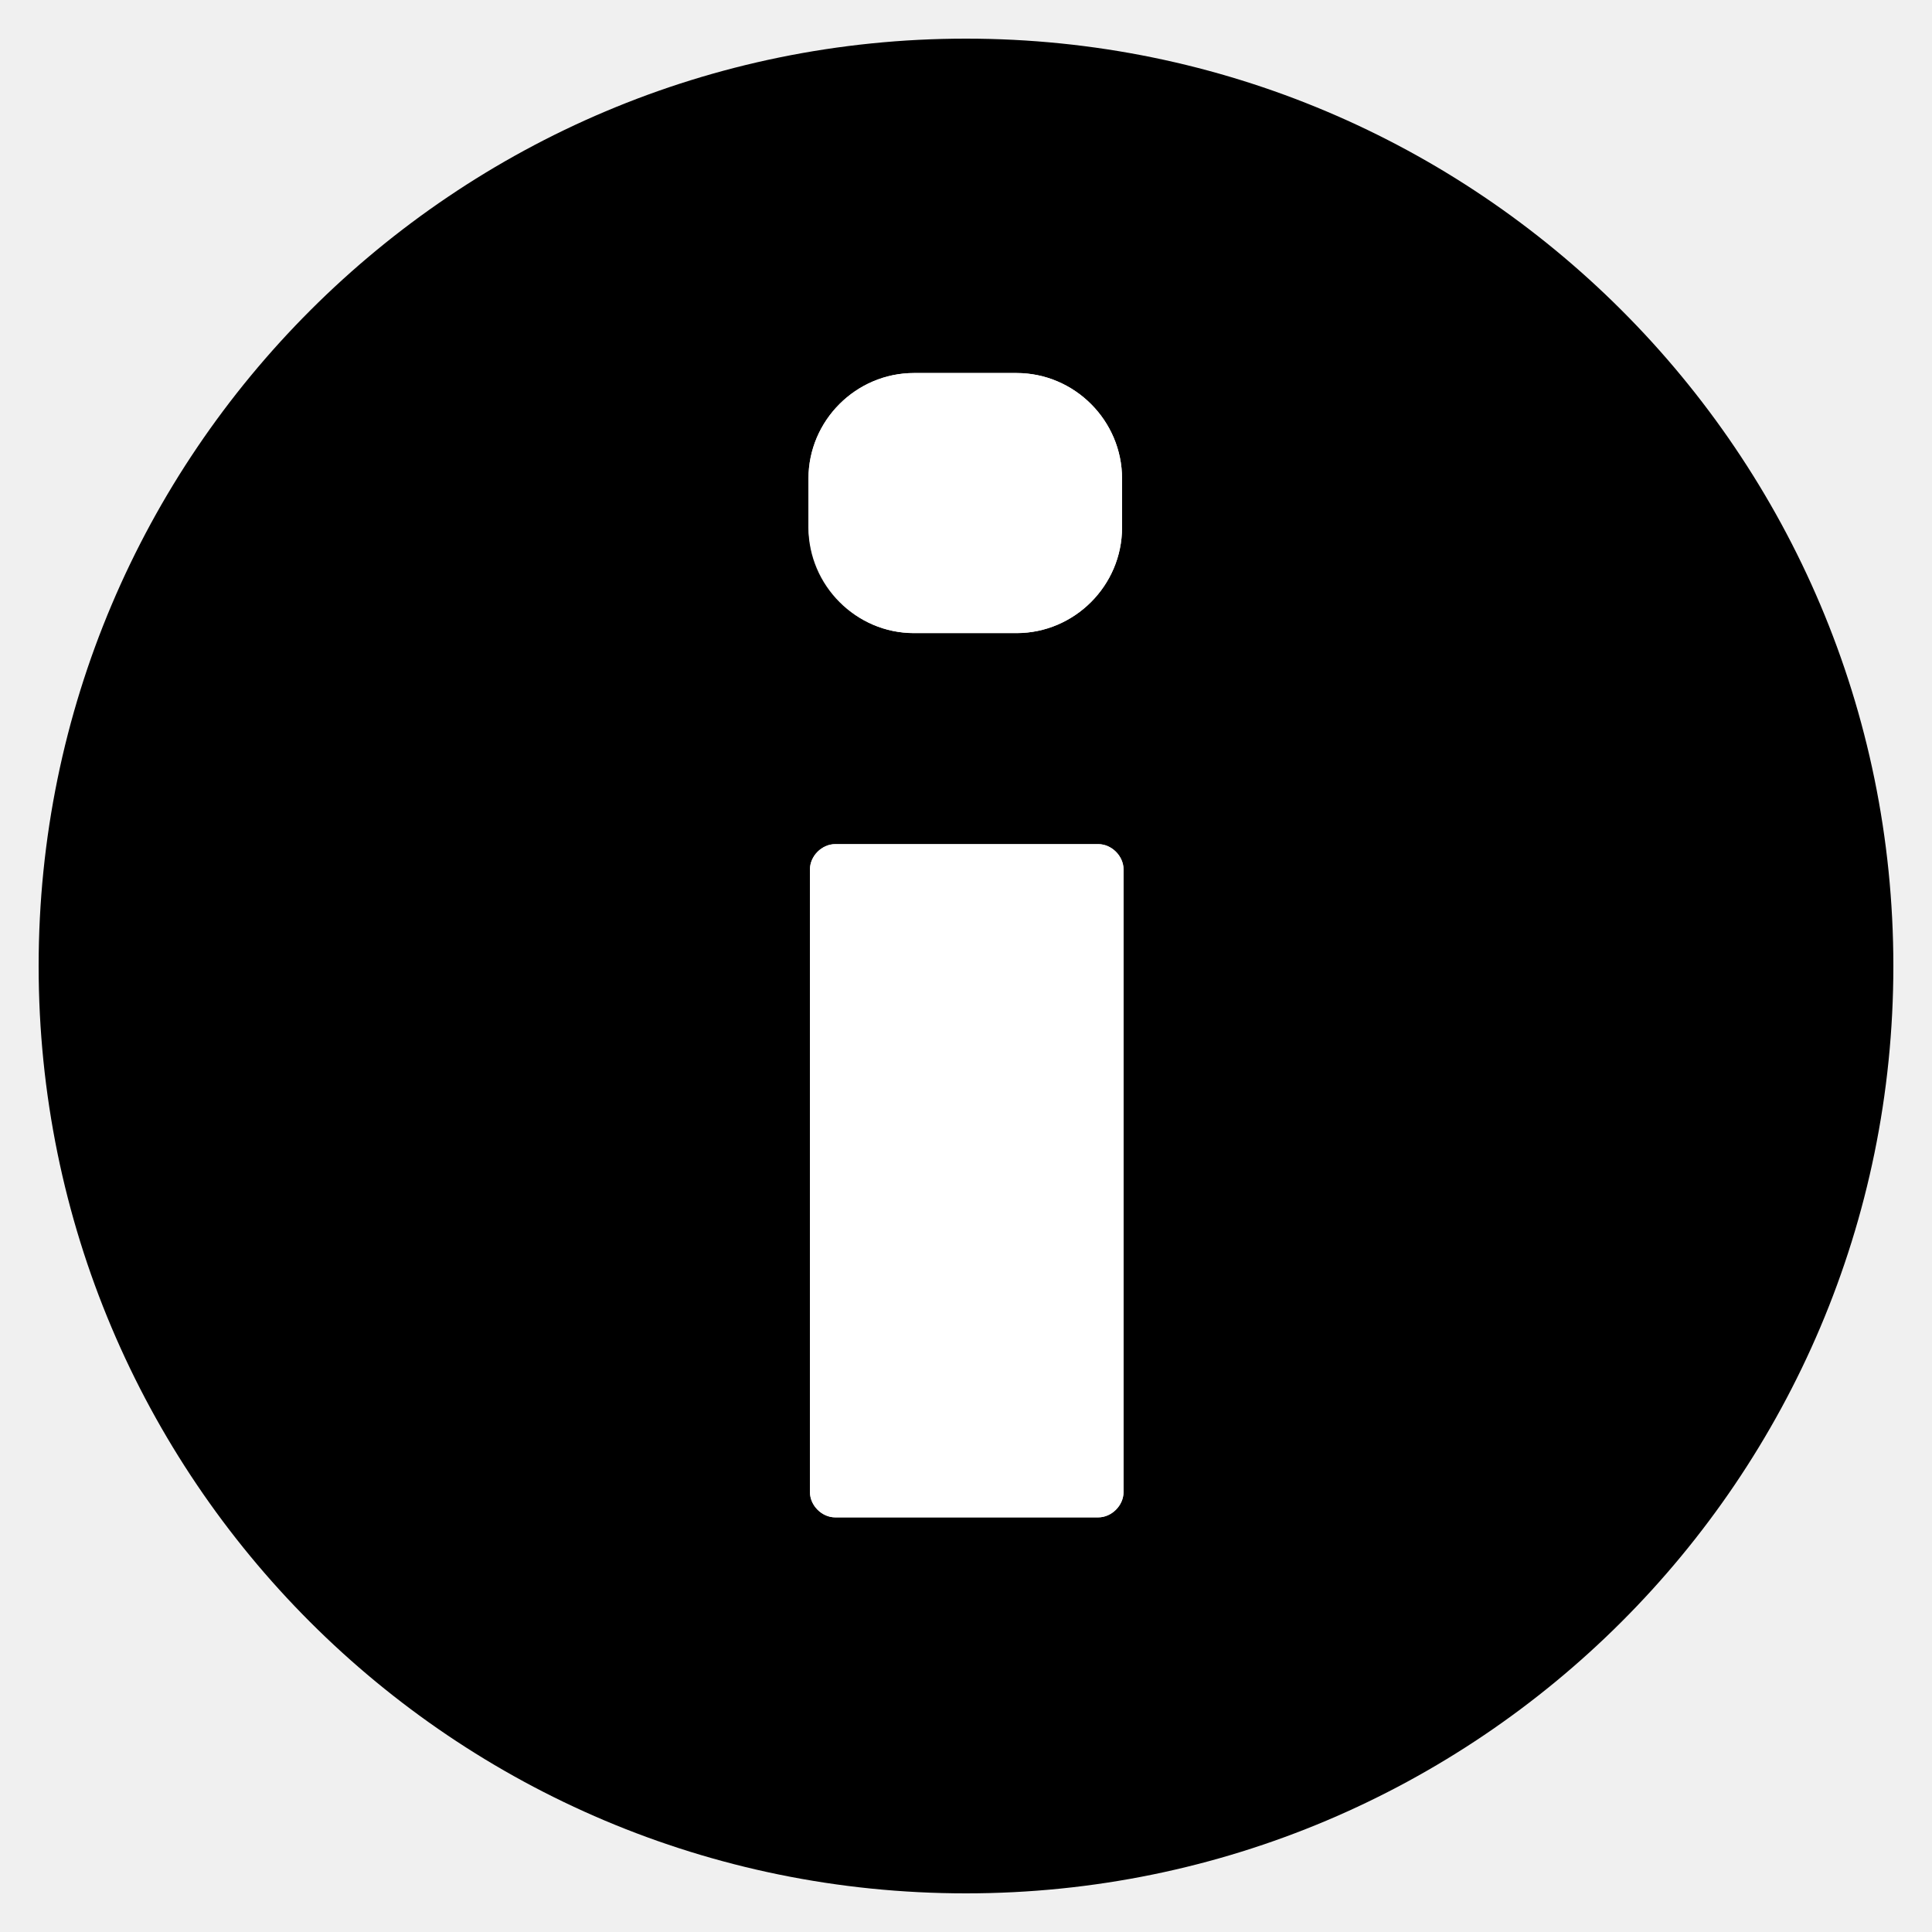
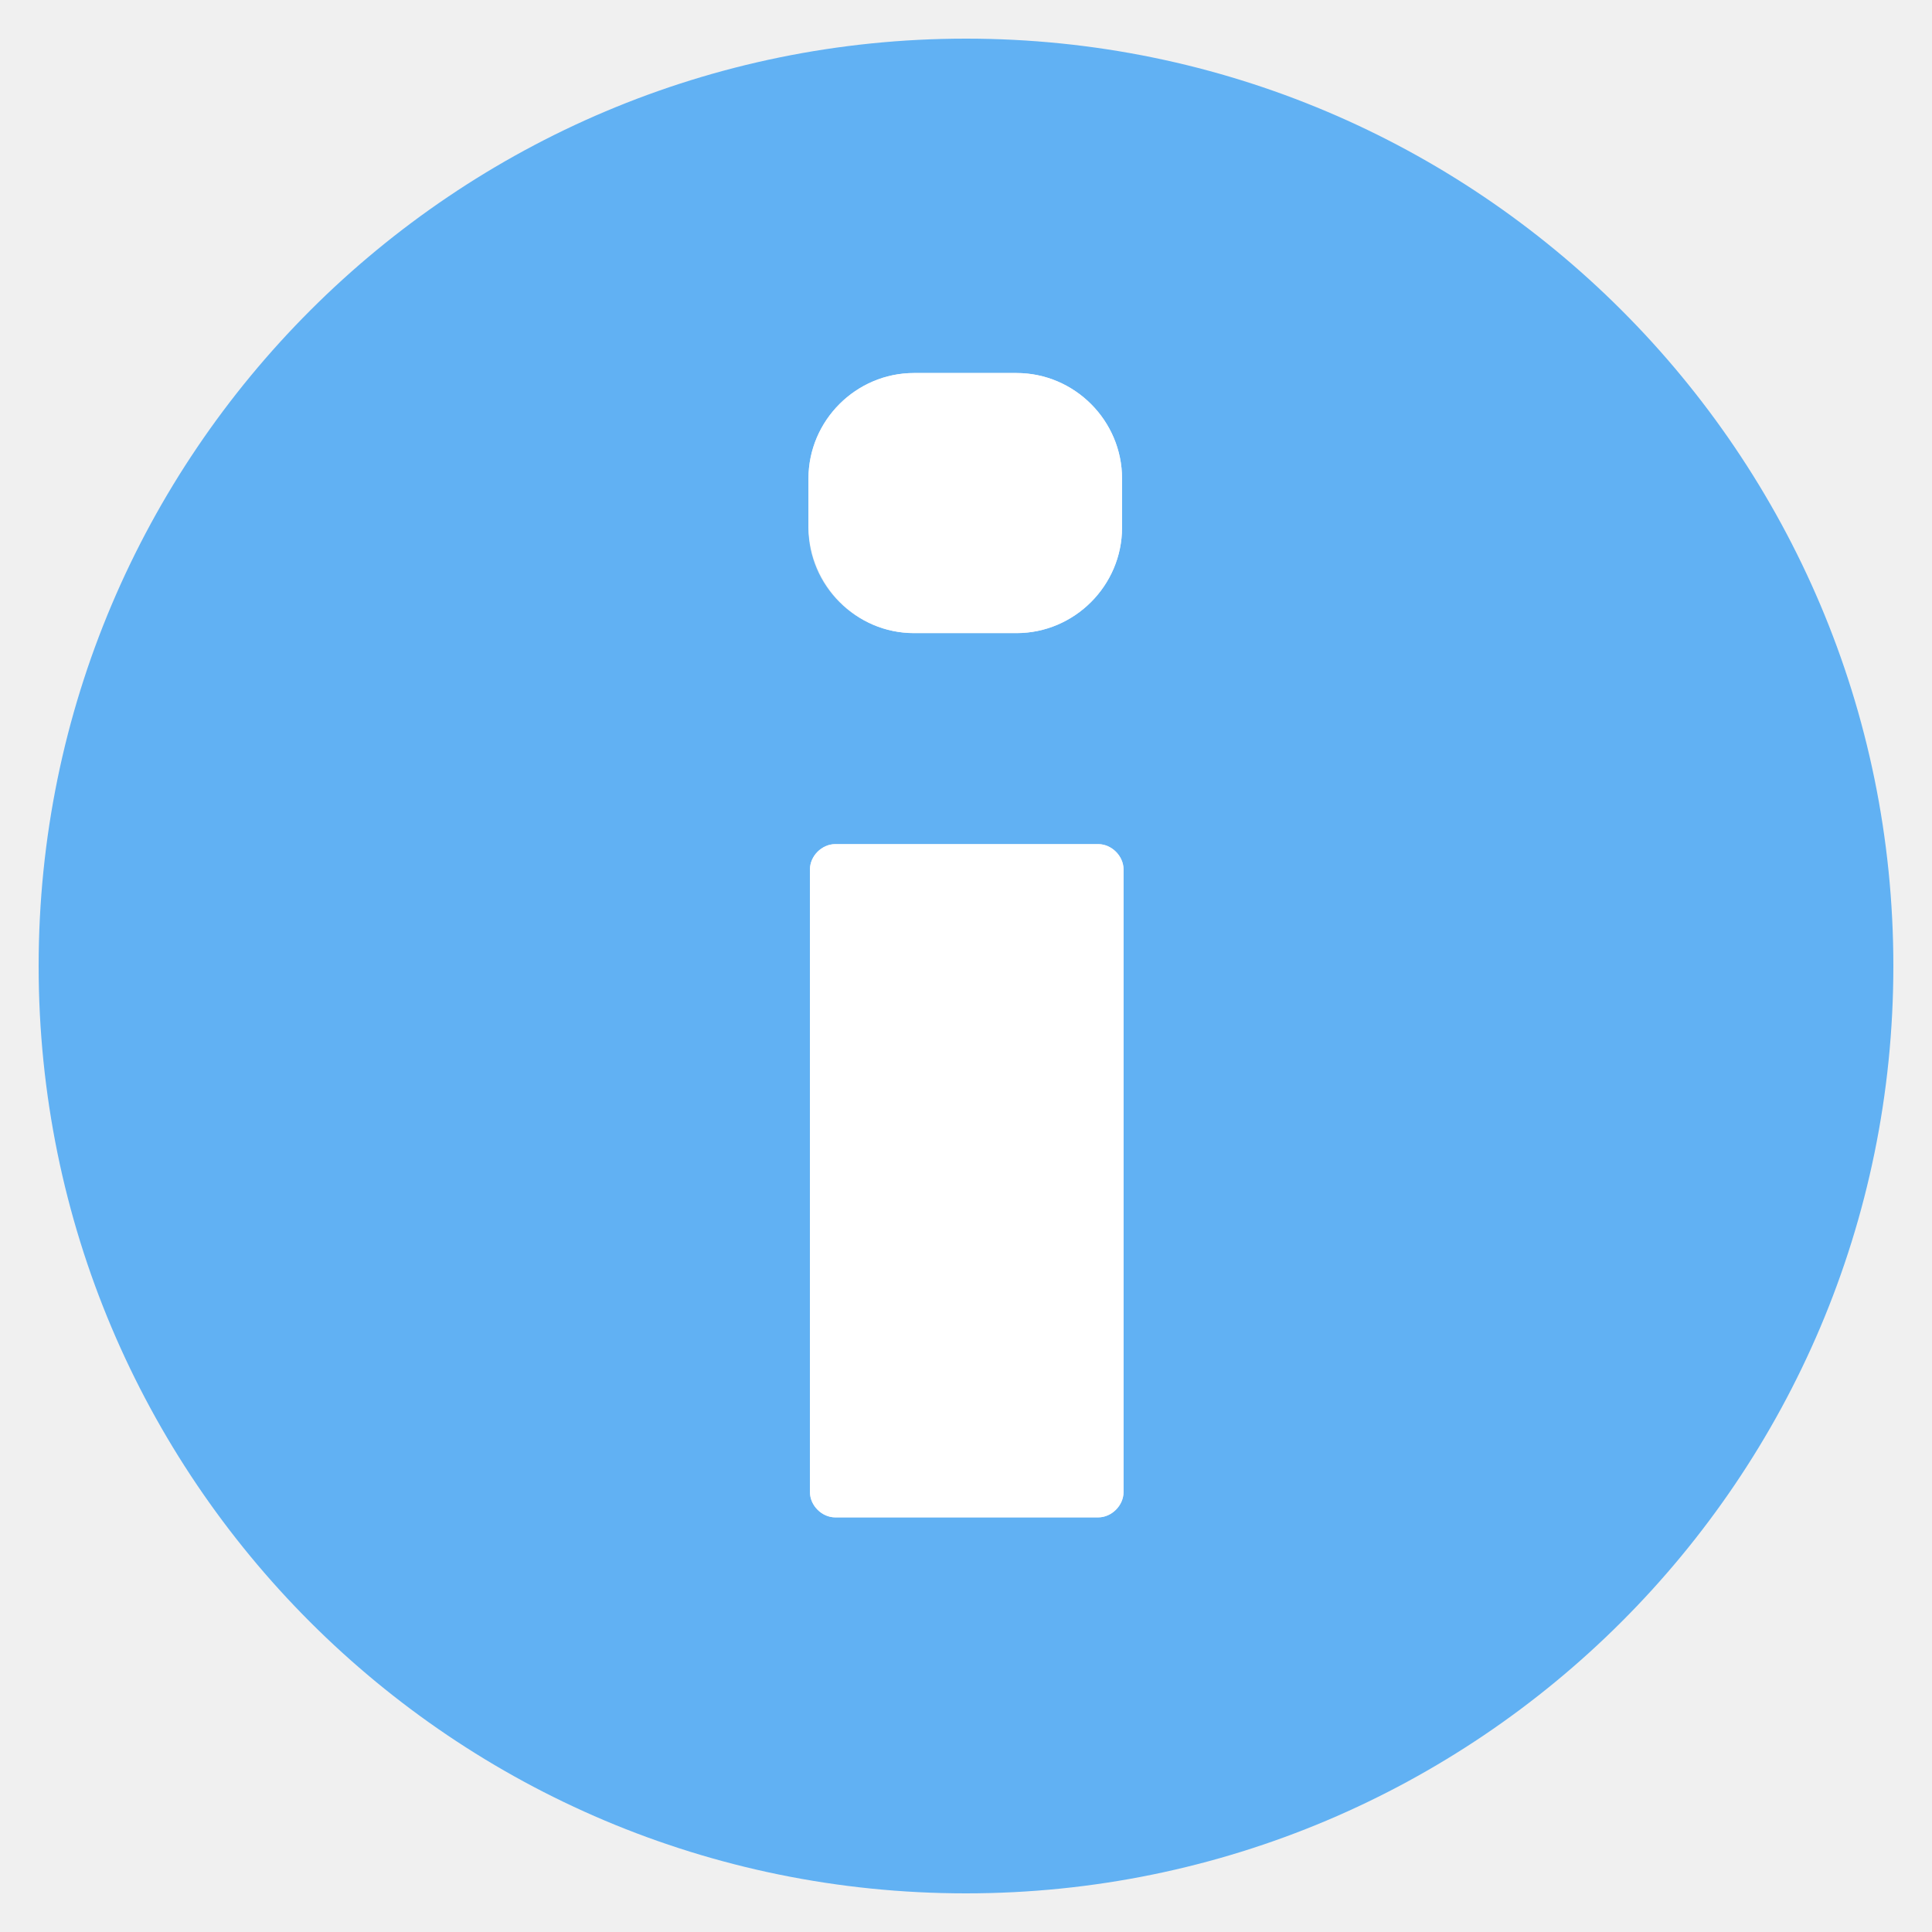
- <svg xmlns="http://www.w3.org/2000/svg" version="1.1" baseProfile="tiny" id="Layer_1" x="0px" y="0px" viewBox="-240 332 130 130" xml:space="preserve">
+ <svg xmlns="http://www.w3.org/2000/svg" version="1.1" xml:space="preserve" baseProfile="tiny" id="Layer_1" y="0px" viewBox="-240 332 130 130" x="0px">
  <g id="Layer_1_1_">
-     <path fill="#000000" d="M-175,334.6c-34.4,0-62.4,27.9-62.4,62.4s27.9,62.4,62.4,62.4c34.4,0,62.4-27.9,62.4-62.4   S-140.6,334.6-175,334.6z M-178.5,357.1l6.9,0c3.9,0,7.1,3.2,7.1,7.1v3.3c0,3.9-3.2,7.1-7.1,7.1h-6.9c-3.9,0-7.1-3.2-7.1-7.1l0-3.3   C-185.6,360.3-182.4,357.1-178.5,357.1z M-166.1,434.1h-17.7c-0.9,0-1.7-0.8-1.7-1.7l0-41.9c0-0.9,0.8-1.7,1.7-1.7l17.7,0   c0.9,0,1.7,0.8,1.7,1.7l0,41.9C-164.4,433.3-165.2,434.1-166.1,434.1z" />
+     <path fill-opacity="1" d="M-175,334.6c-34.4,0-62.4,27.9-62.4,62.4s27.9,62.4,62.4,62.4c34.4,0,62.4-27.9,62.4-62.4    S-140.6,334.6-175,334.6z M-178.5,357.1l6.9,0c3.9,0,7.1,3.2,7.1,7.1v3.3c0,3.9-3.2,7.1-7.1,7.1h-6.9c-3.9,0-7.1-3.2-7.1-7.1l0-3.3    C-185.6,360.3-182.4,357.1-178.5,357.1z M-166.1,434.1h-17.7c-0.9,0-1.7-0.8-1.7-1.7l0-41.9c0-0.9,0.8-1.7,1.7-1.7l17.7,0    c0.9,0,1.7,0.8,1.7,1.7l0,41.9C-164.4,433.3-165.2,434.1-166.1,434.1z" fill="#61b1f3" />
  </g>
  <g id="Layer_2">
    <g>
-       <path fill="#FFFFFF" d="M-164.4,390.5c0-0.9-0.8-1.7-1.7-1.7l-17.7,0c-0.9,0-1.7,0.8-1.7,1.7l0,41.9c0,0.9,0.8,1.7,1.7,1.7h17.7    c0.9,0,1.7-0.8,1.7-1.7L-164.4,390.5z" />
-       <path fill="#FFFFFF" d="M-178.5,374.6h6.9c3.9,0,7.1-3.2,7.1-7.1v-3.3c0-3.9-3.2-7.1-7.1-7.1l-6.9,0c-3.9,0-7.1,3.2-7.1,7.1l0,3.3    C-185.5,371.4-182.4,374.6-178.5,374.6z" />
+       <path d="M-164.4,390.5c0-0.9-0.8-1.7-1.7-1.7l-17.7,0c-0.9,0-1.7,0.8-1.7,1.7l0,41.9c0,0.9,0.8,1.7,1.7,1.7h17.7     c0.9,0,1.7-0.8,1.7-1.7L-164.4,390.5z" fill="#FFFFFF" />
+       <path d="M-178.5,374.6h6.9c3.9,0,7.1-3.2,7.1-7.1v-3.3c0-3.9-3.2-7.1-7.1-7.1l-6.9,0c-3.9,0-7.1,3.2-7.1,7.1l0,3.3     C-185.5,371.4-182.4,374.6-178.5,374.6z" fill="#FFFFFF" />
    </g>
  </g>
</svg>
